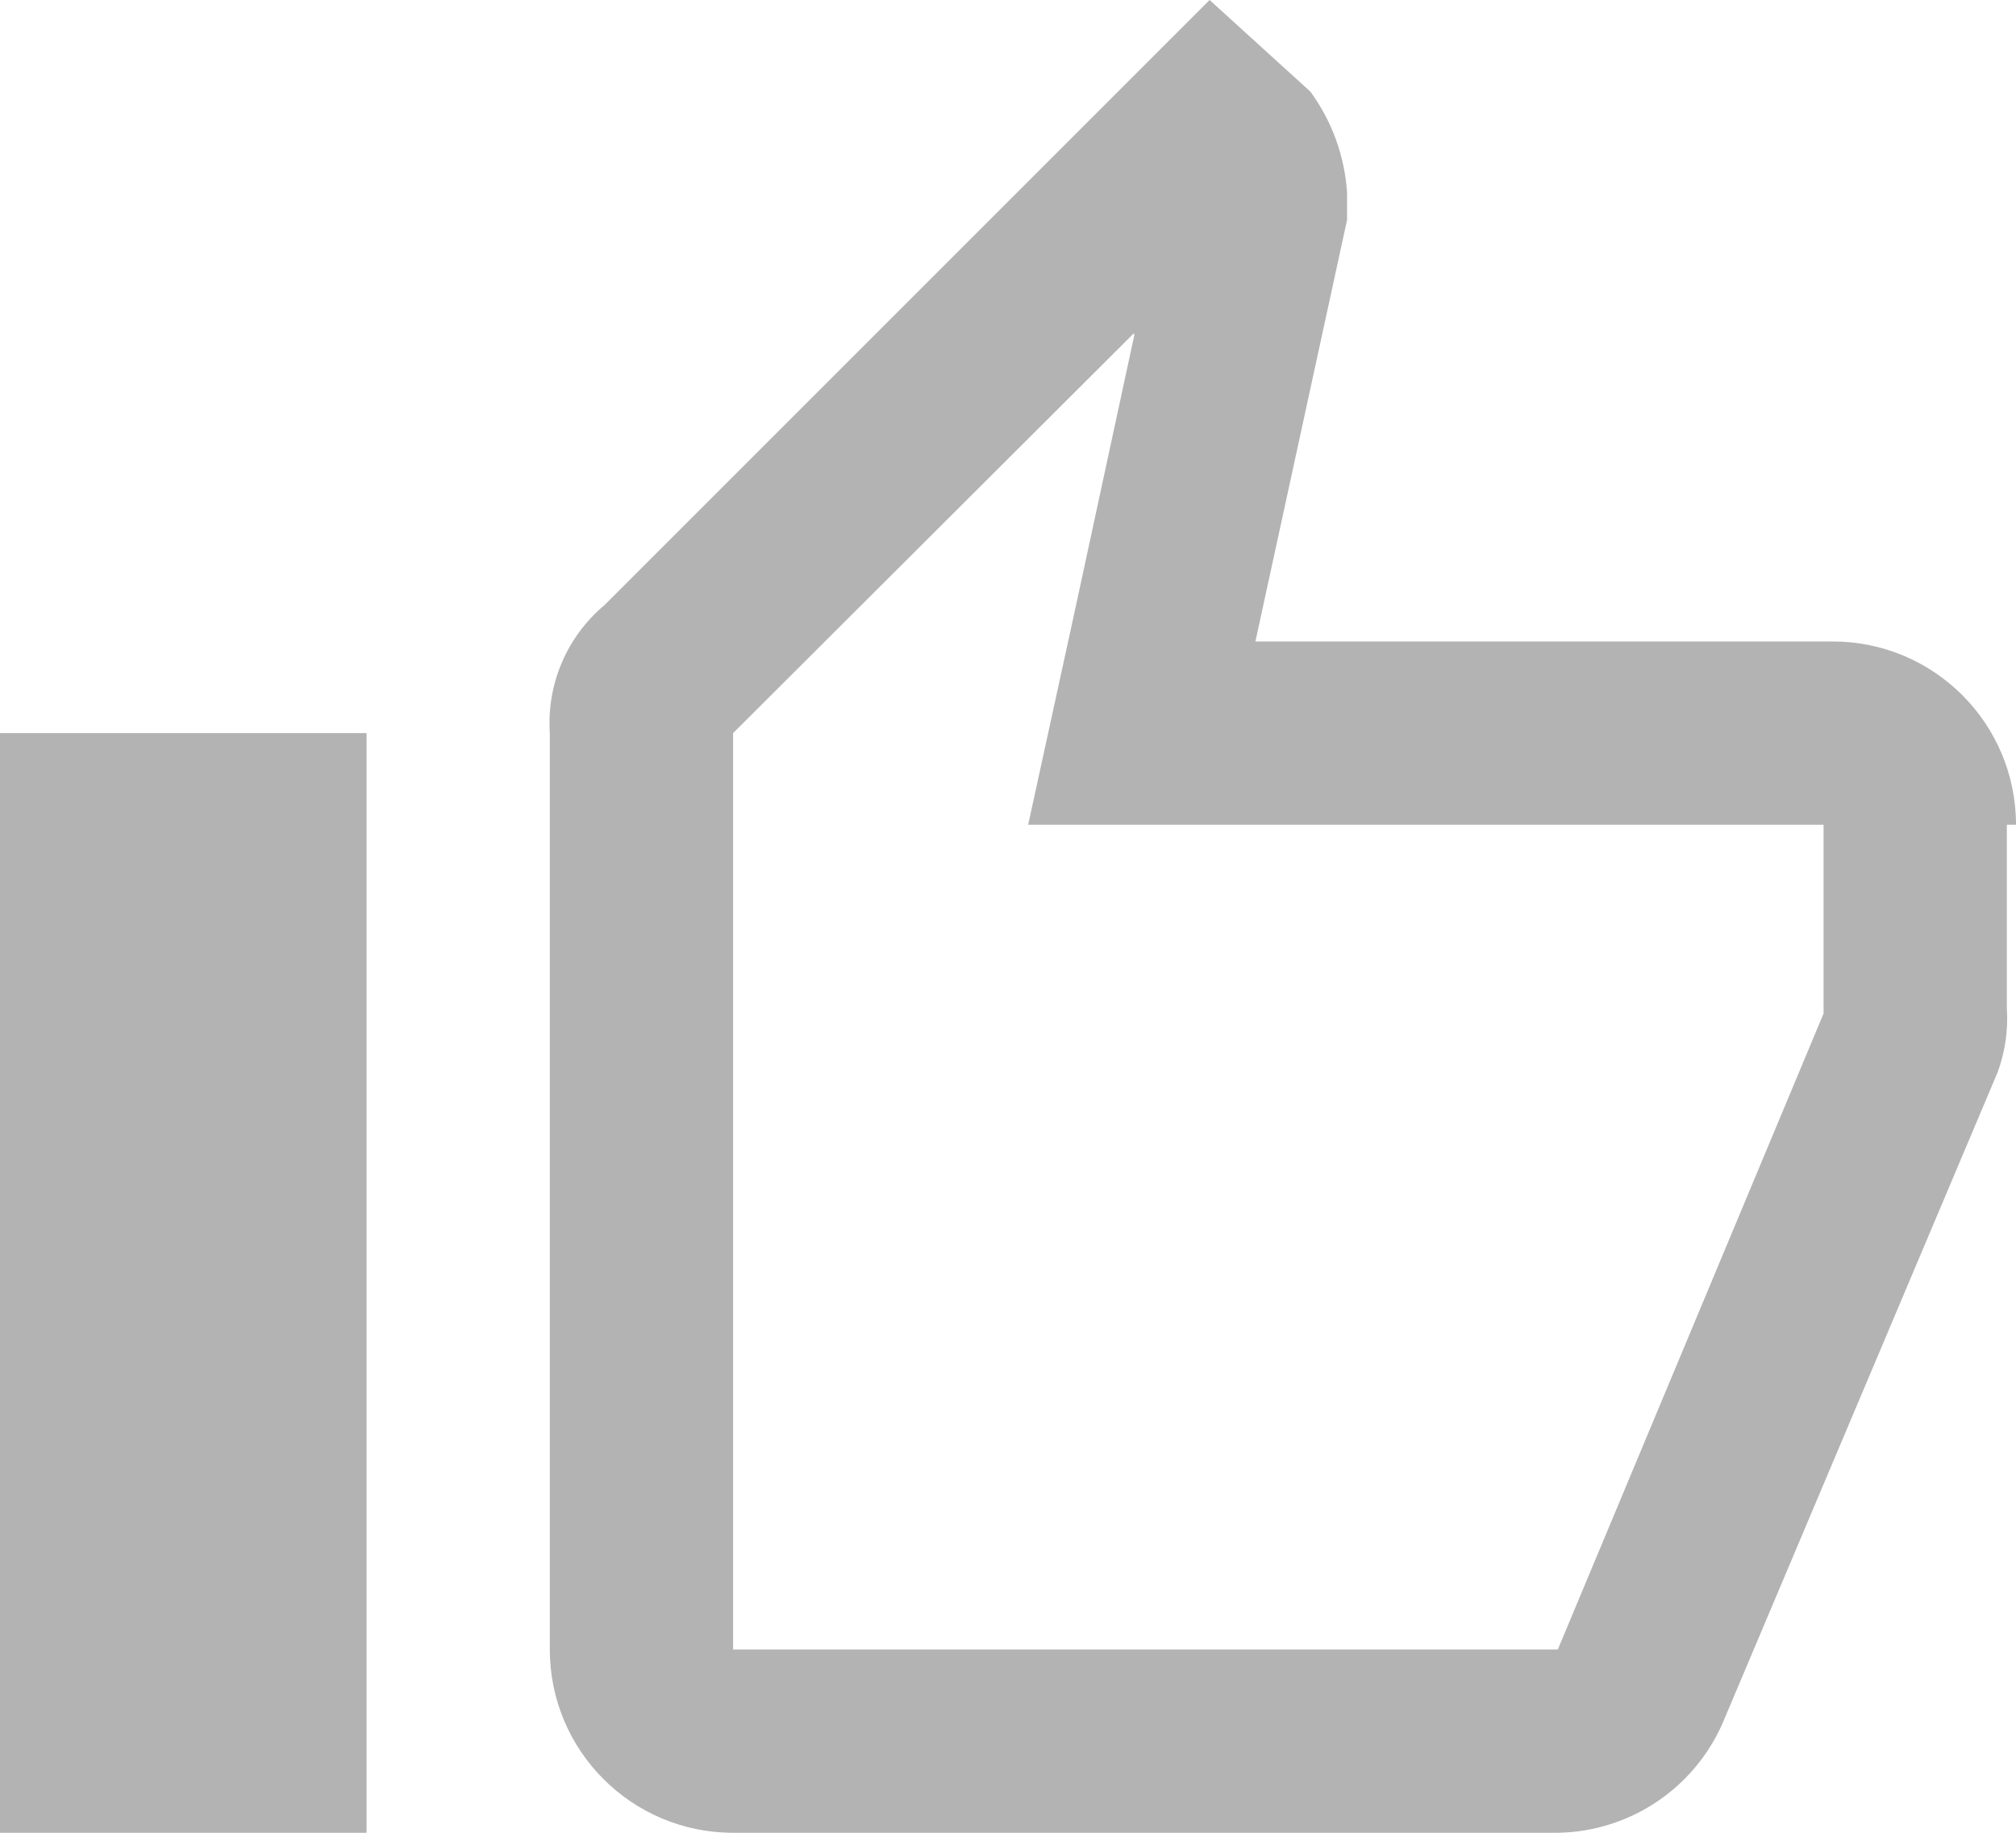
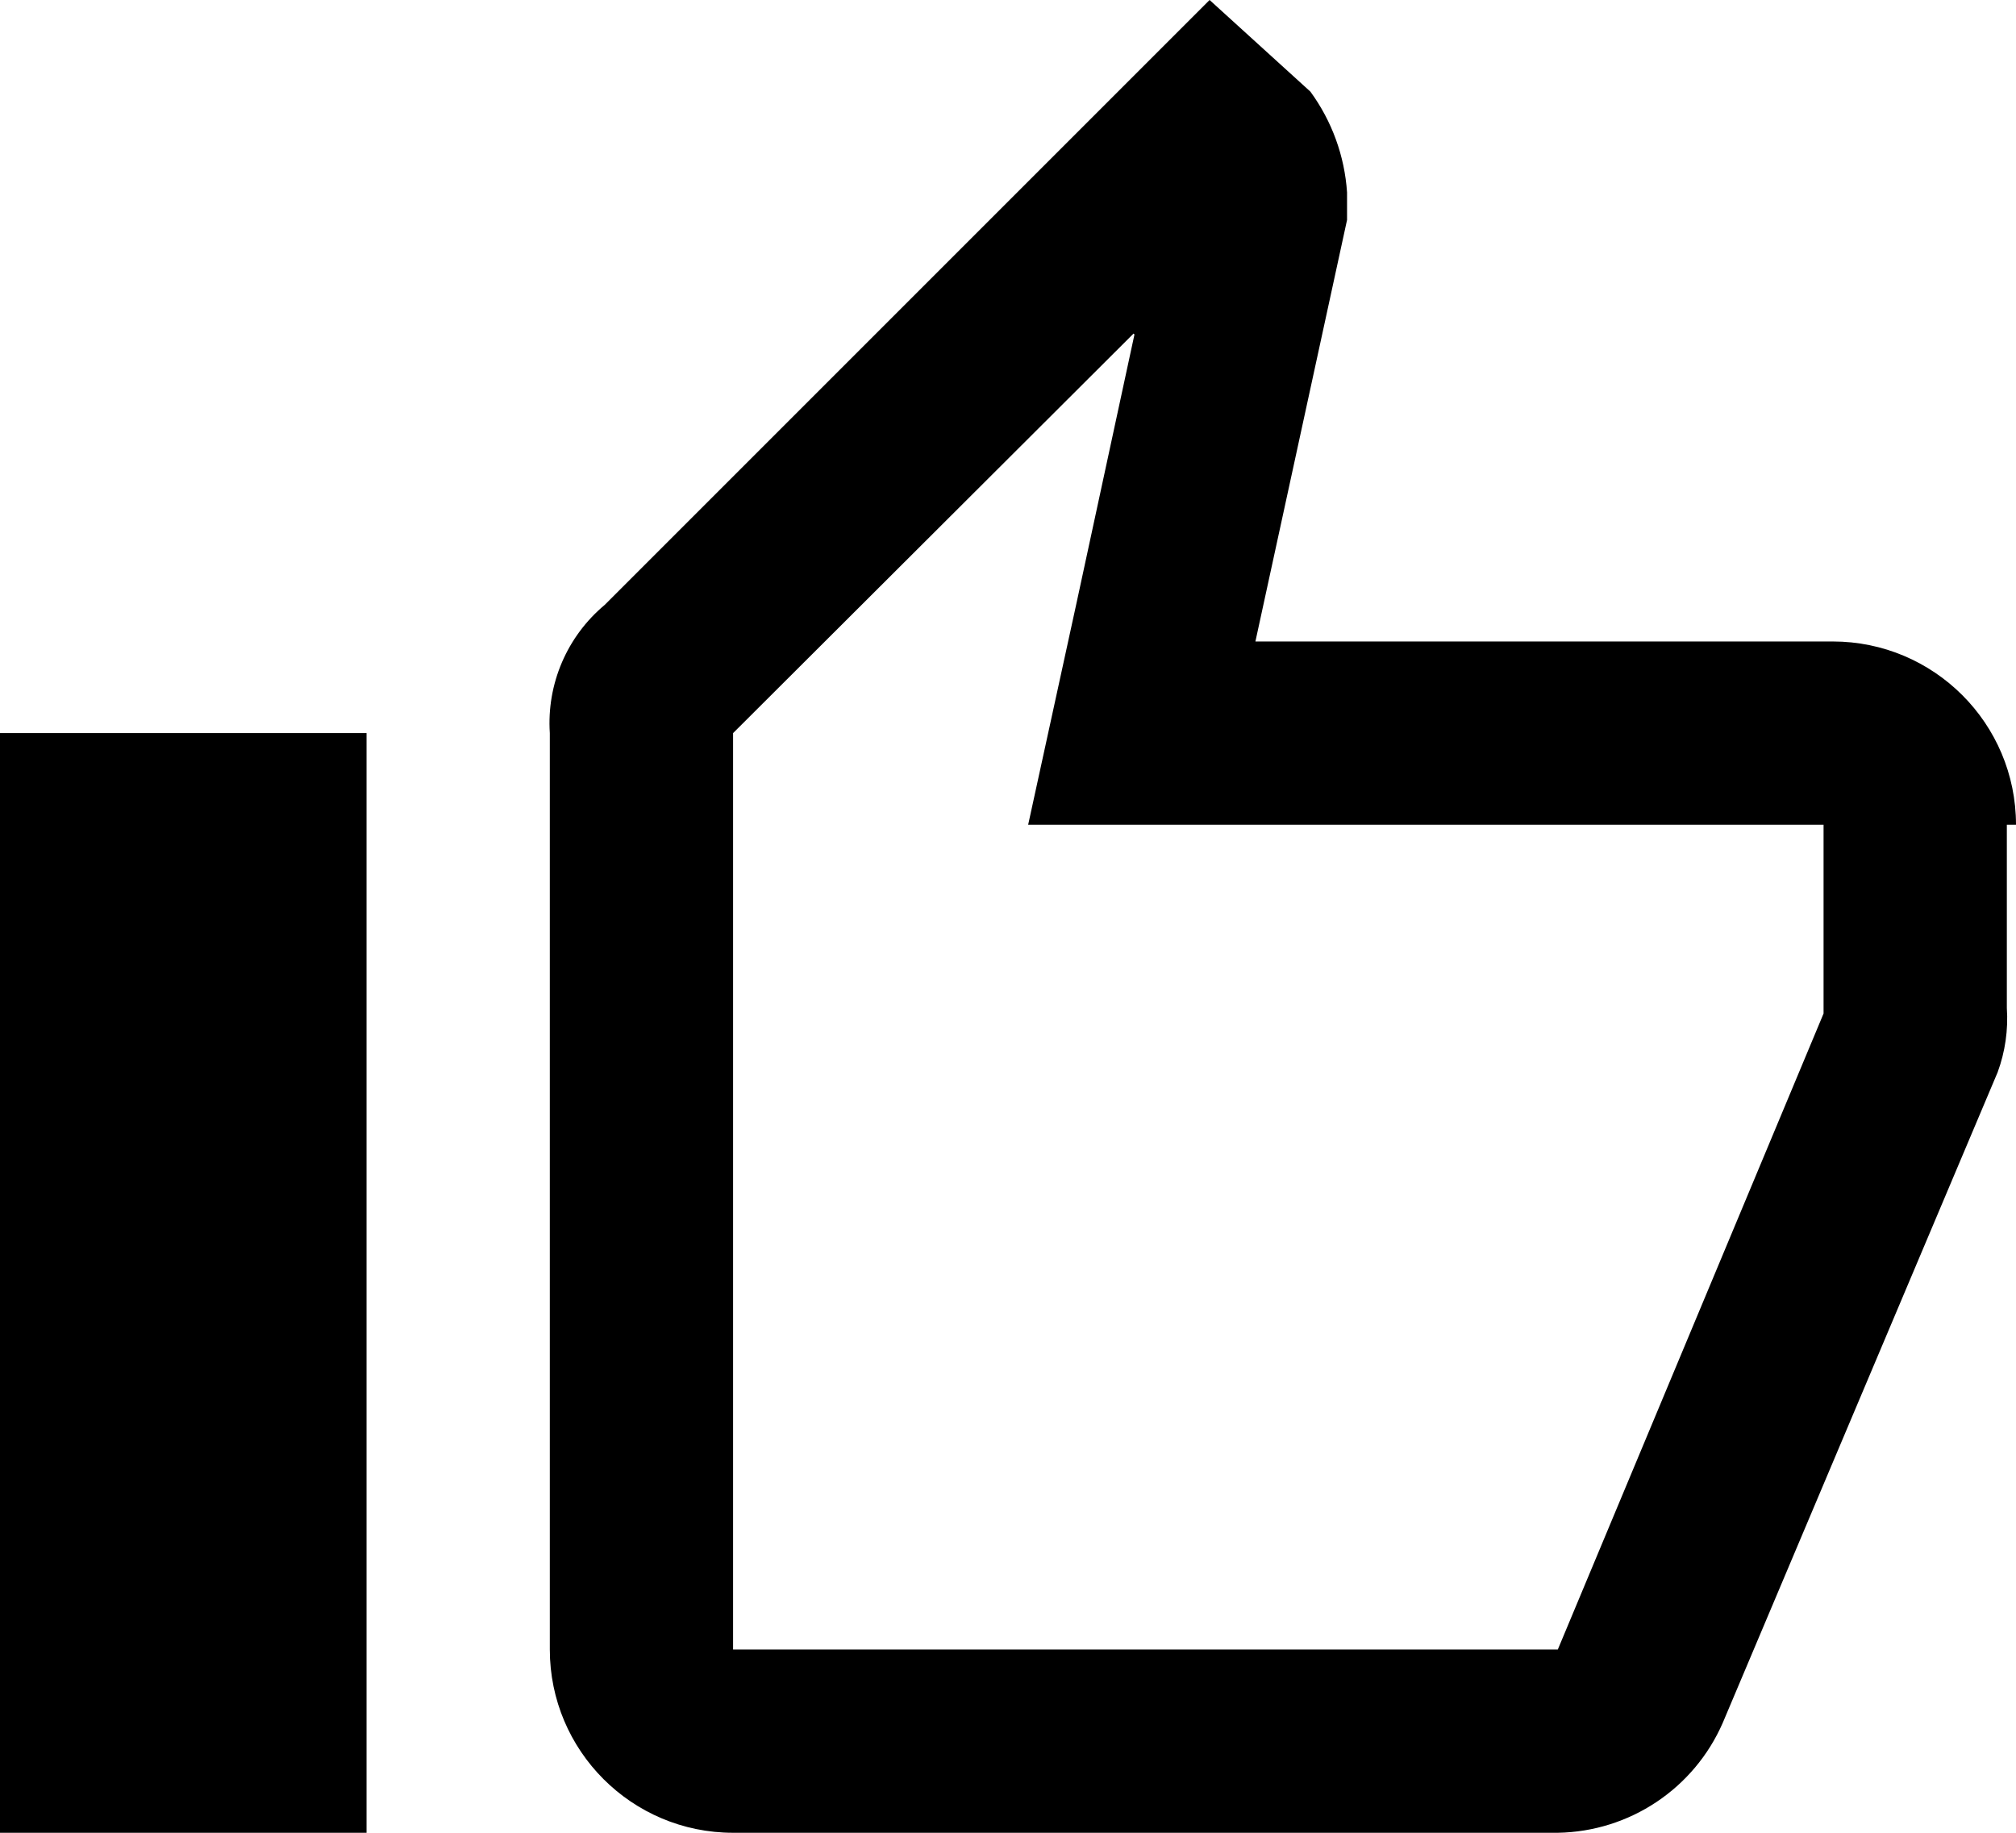
<svg xmlns="http://www.w3.org/2000/svg" width="22" height="20" viewBox="0 0 22 20">
  <defs />
-   <path d="M12.38 3.65l-.63 2.92L11.22 9h8.68v2.06L17 18H8V8l4.37-4.36M13.2 0L6.6 6.6A1.68 1.68 0 006 8v10a2 2 0 002 2h9a2 2 0 001.8-1.2l3-7.1a1.7 1.7 0 00.1-.7V9h.1a2 2 0 00-2-2h-6.3l1-4.6v-.3a2.1 2.1 0 00-.4-1.1l-1.1-1zM4 8H0v12h4V8zm18 1z" opacity=".3" />
+   <path d="M12.38 3.65l-.63 2.92L11.22 9h8.68v2.06L17 18H8V8l4.37-4.36M13.2 0L6.6 6.6A1.68 1.68 0 006 8v10a2 2 0 002 2h9a2 2 0 001.8-1.2l3-7.1a1.7 1.7 0 00.1-.7V9h.1a2 2 0 00-2-2h-6.3l1-4.6v-.3a2.1 2.1 0 00-.4-1.1l-1.1-1zM4 8H0v12h4V8zm18 1z" />
</svg>
